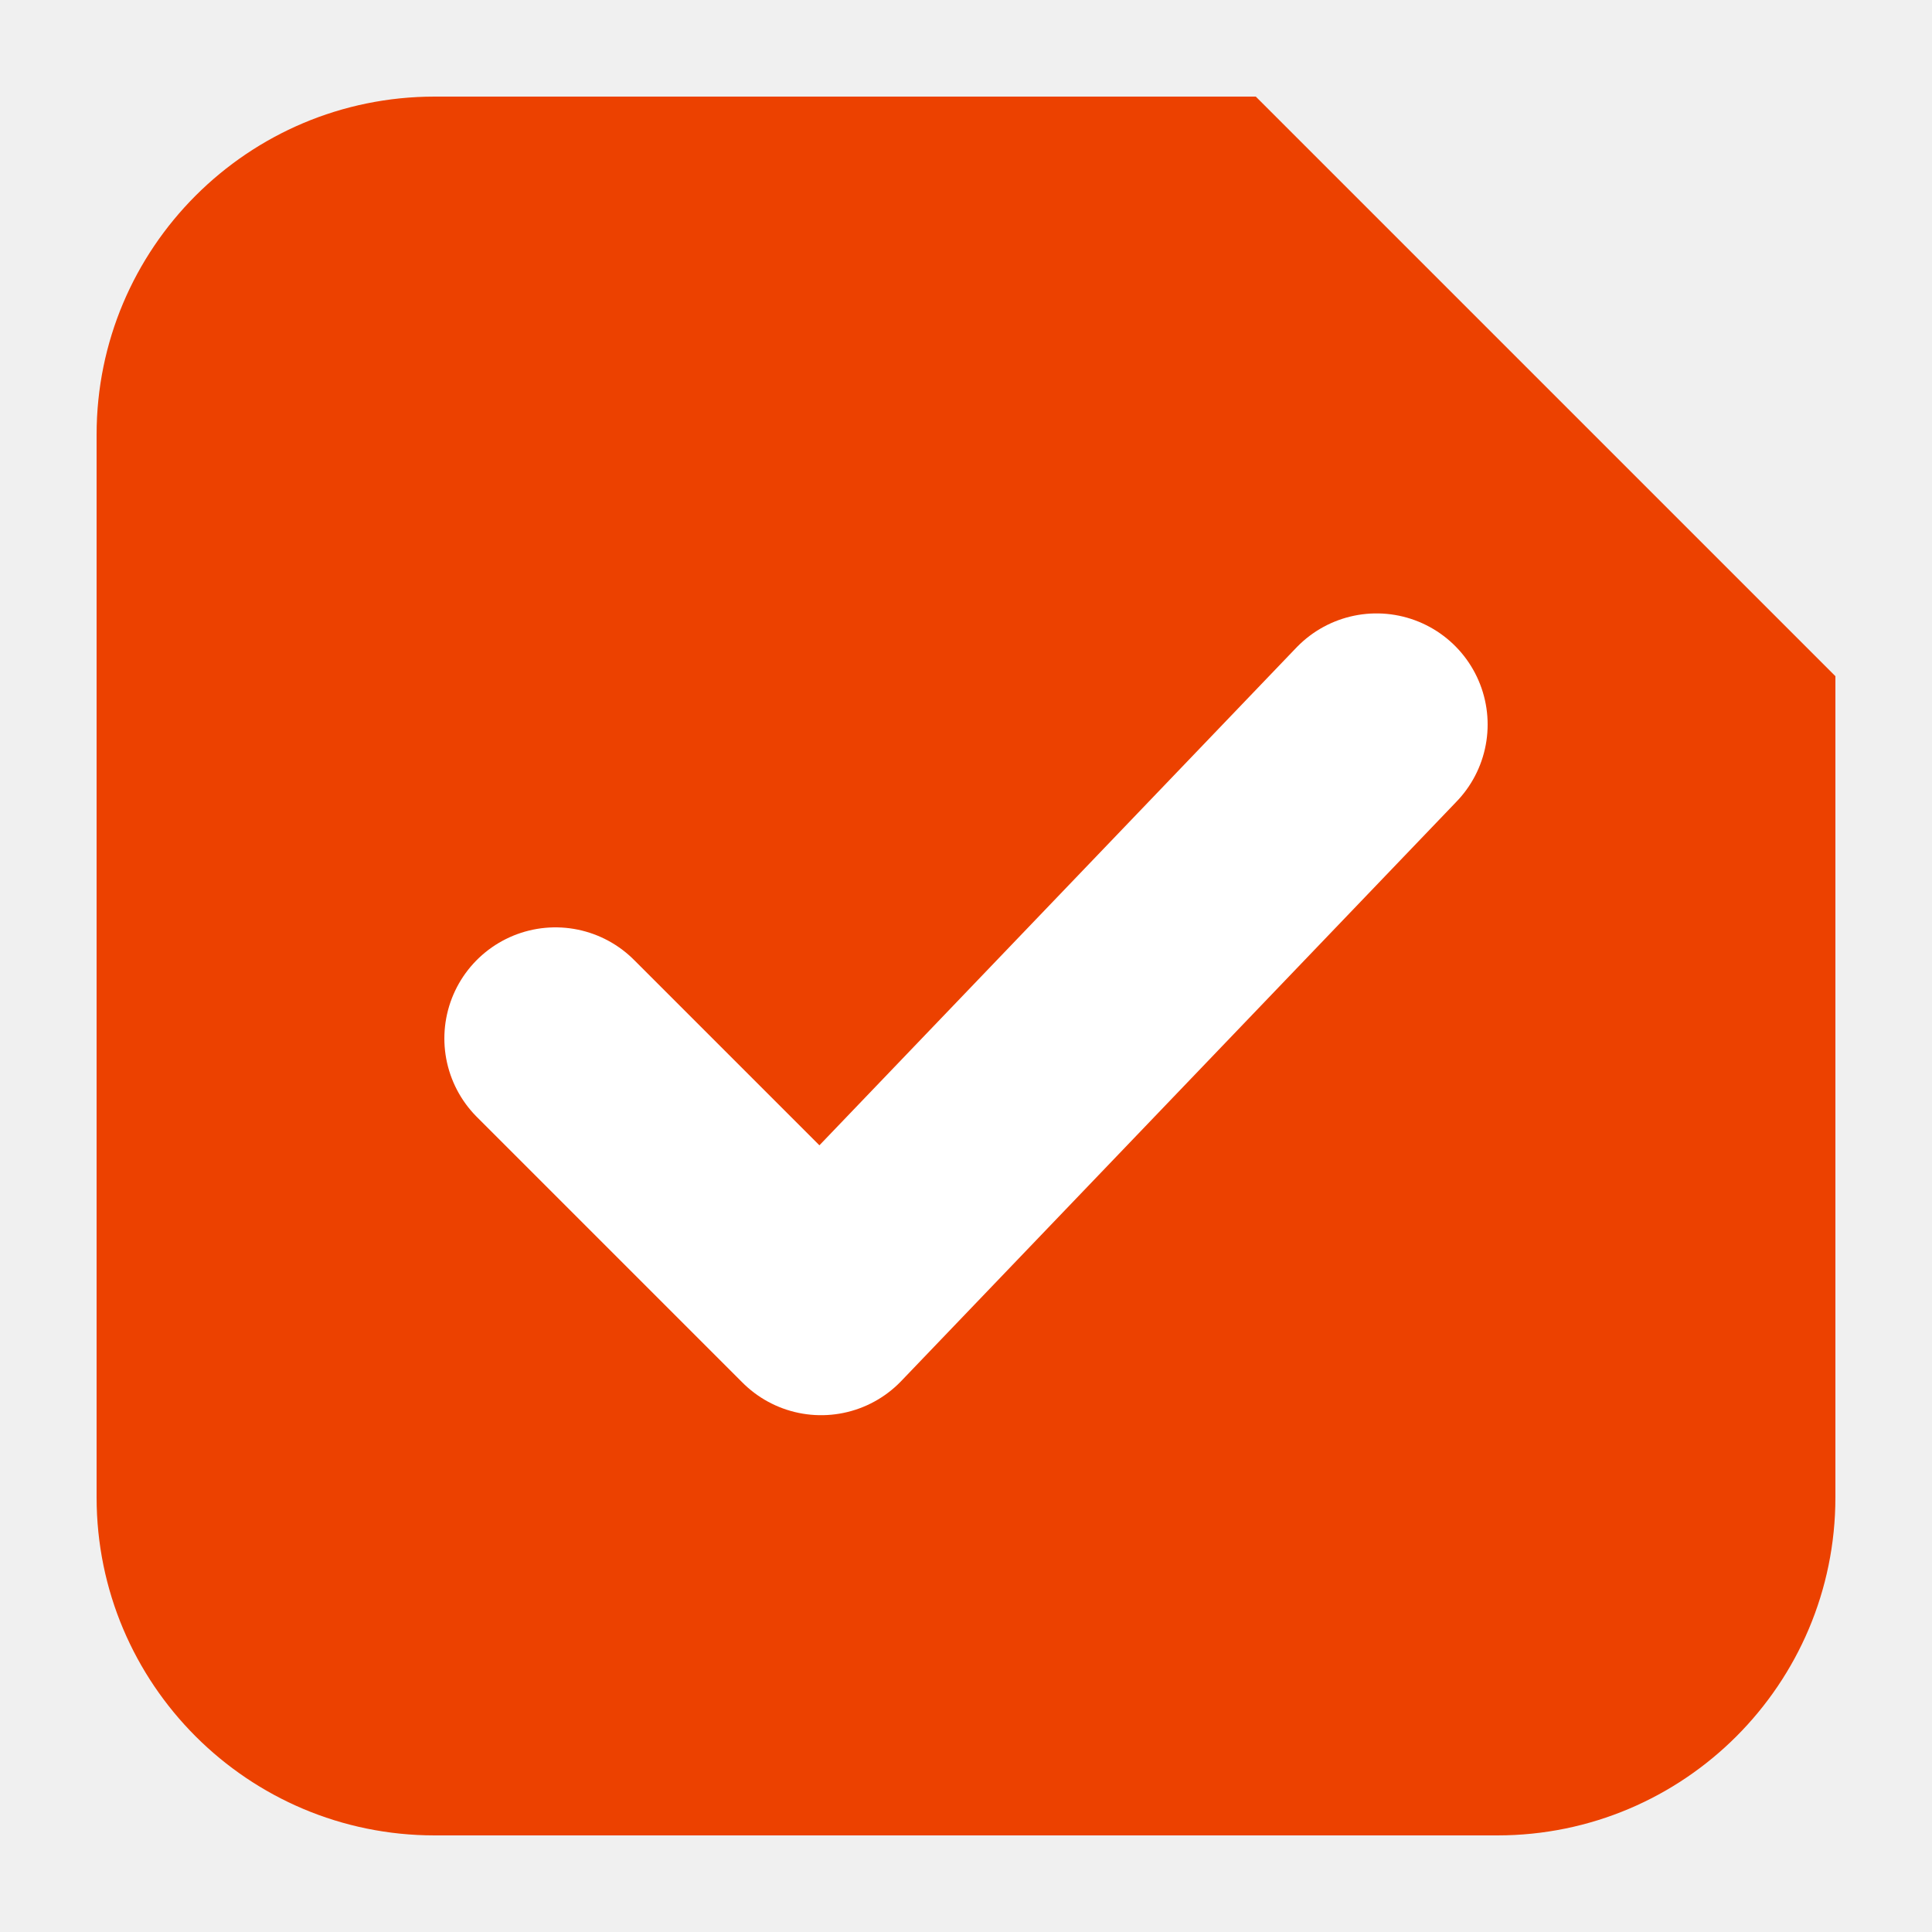
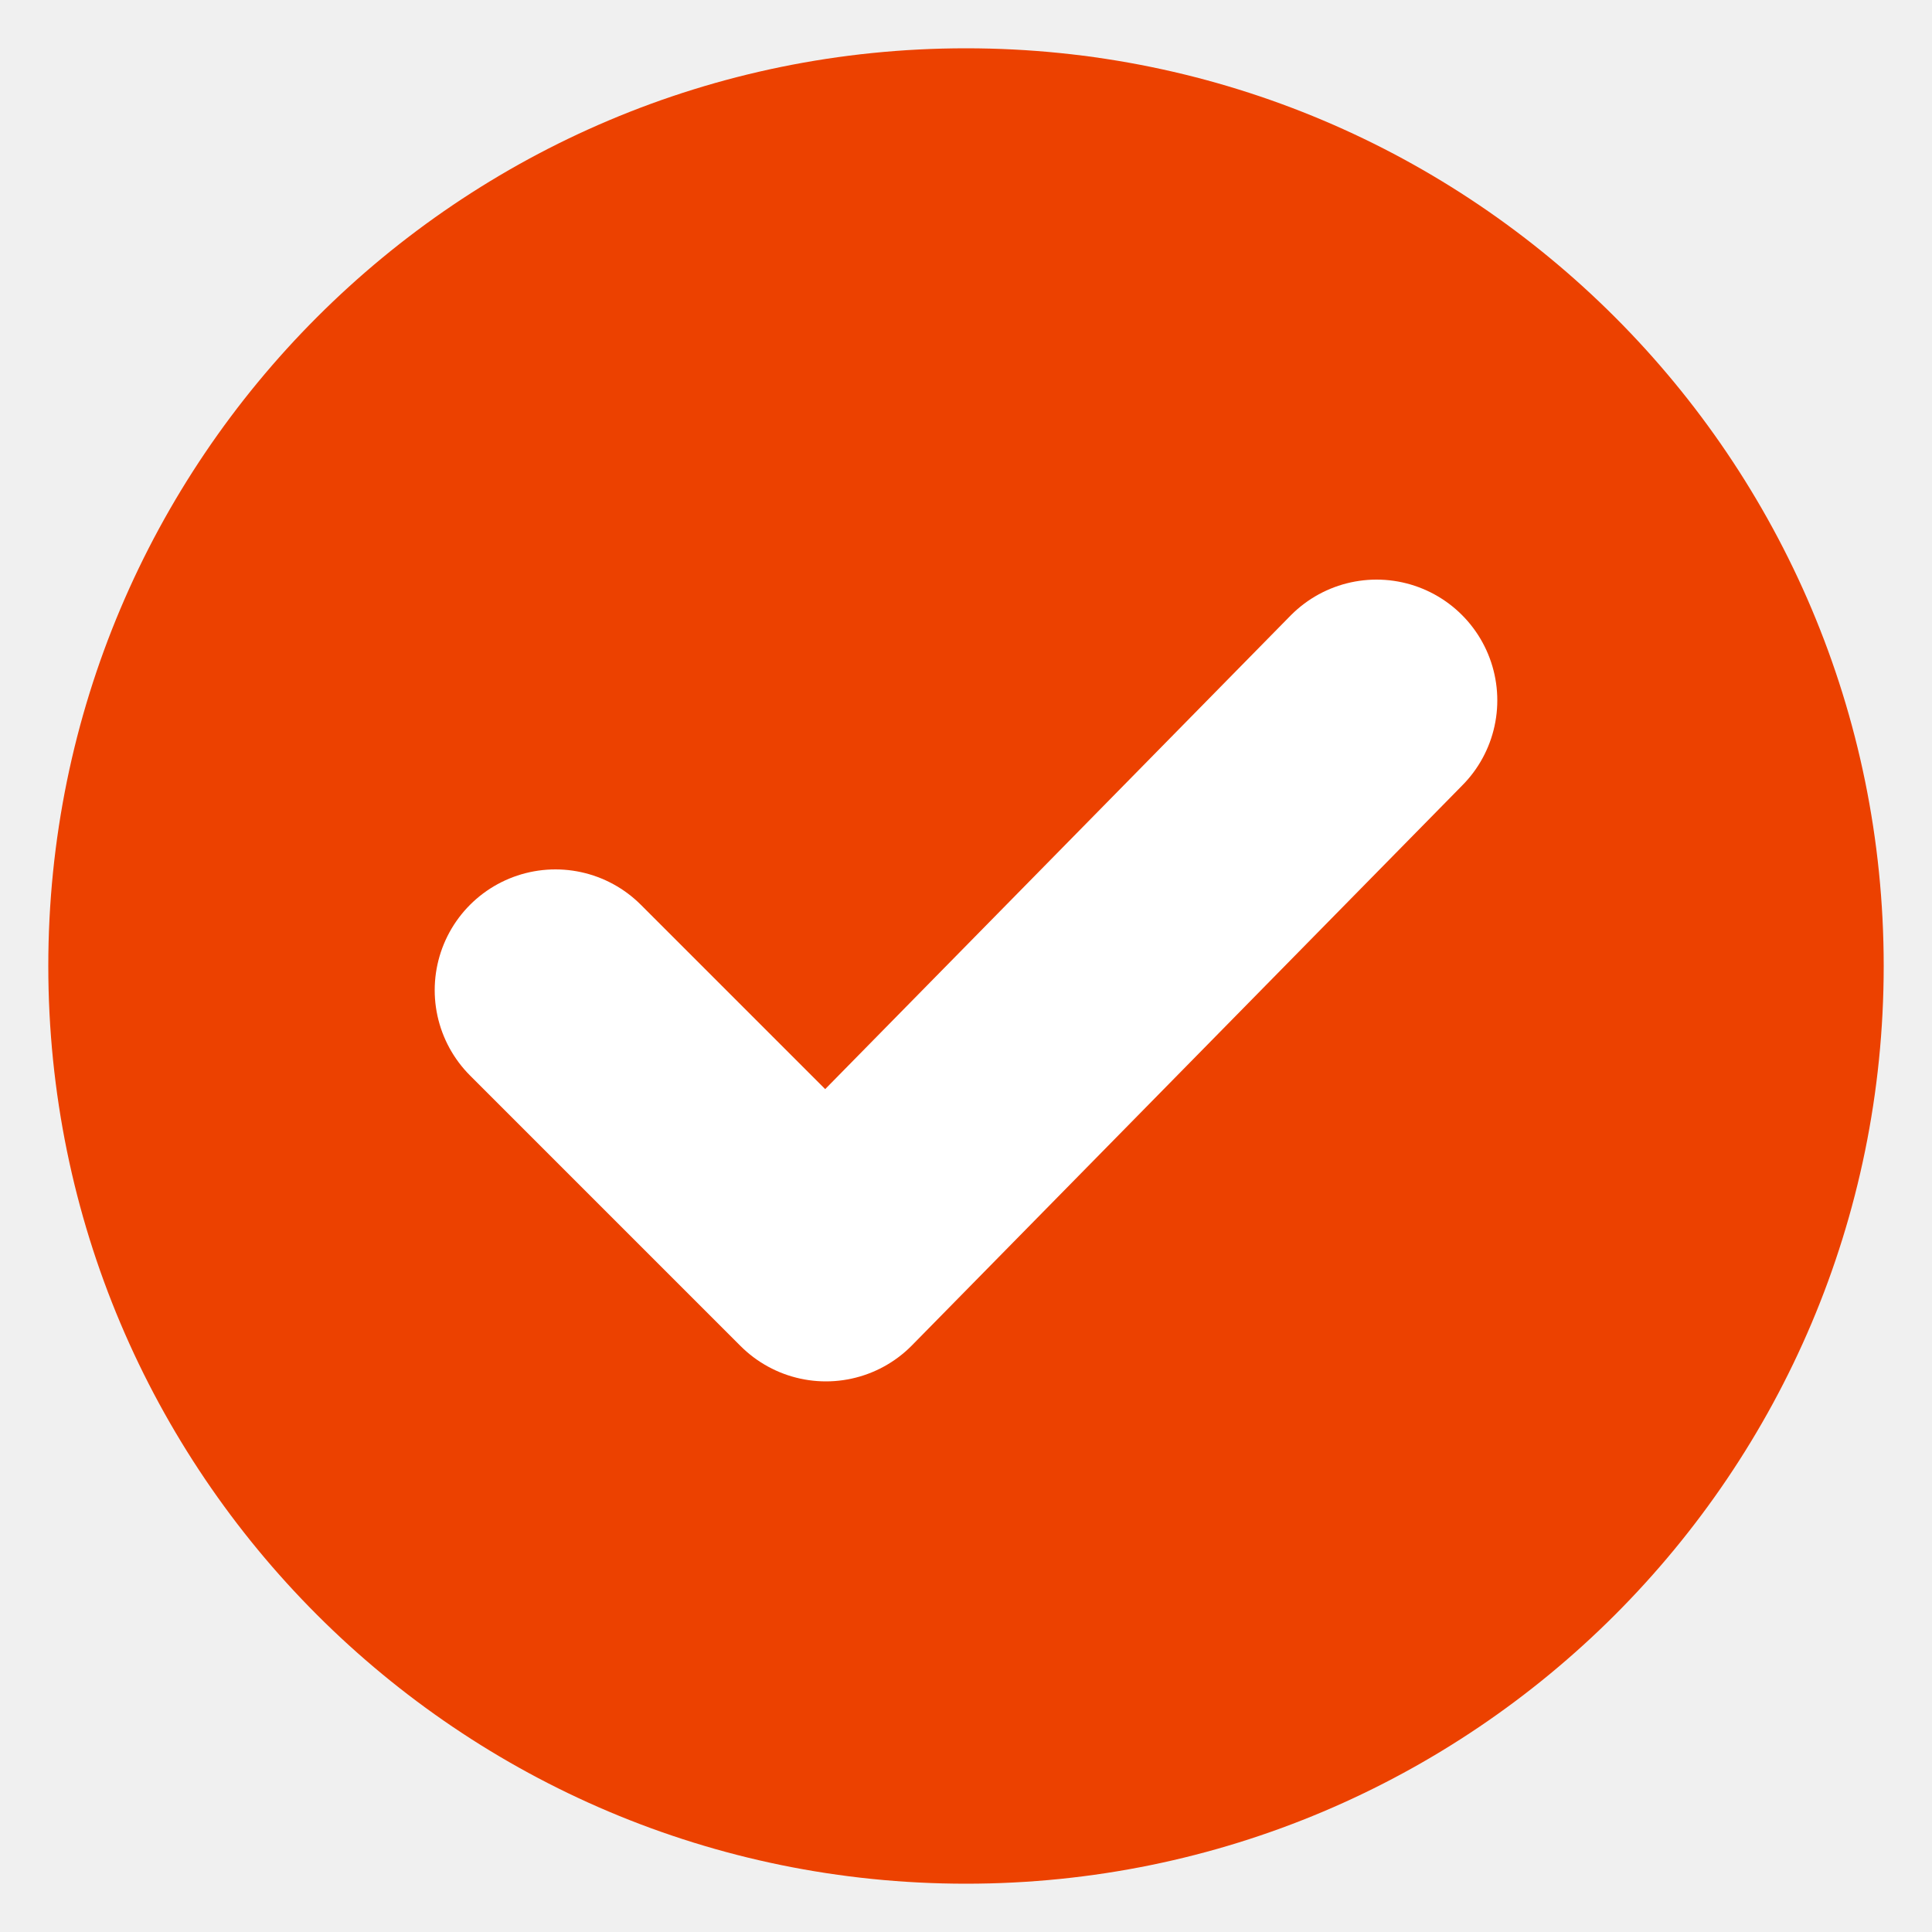
<svg xmlns="http://www.w3.org/2000/svg" viewBox="0 0 40 40">
-   <path fill="#ec4100" d="M9 2h17l12 12v17a7 7 0 0 1-7 7H9a7 7 0 0 1-7-7V9a7 7 0 0 1 7-7z" />
-   <path fill="none" stroke="#fff" stroke-width="4.6" stroke-linecap="round" stroke-linejoin="round" d="M11.5 21.5l5.5 5.5 11.5-12" />
+   <circle cx="20" cy="20" r="19" fill="#ec4100" />
+   <path fill="none" stroke="#fff" stroke-width="5" stroke-linecap="round" stroke-linejoin="round" d="M11.5 20.5l5.6 5.6L28.5 14.5" />
</svg>
